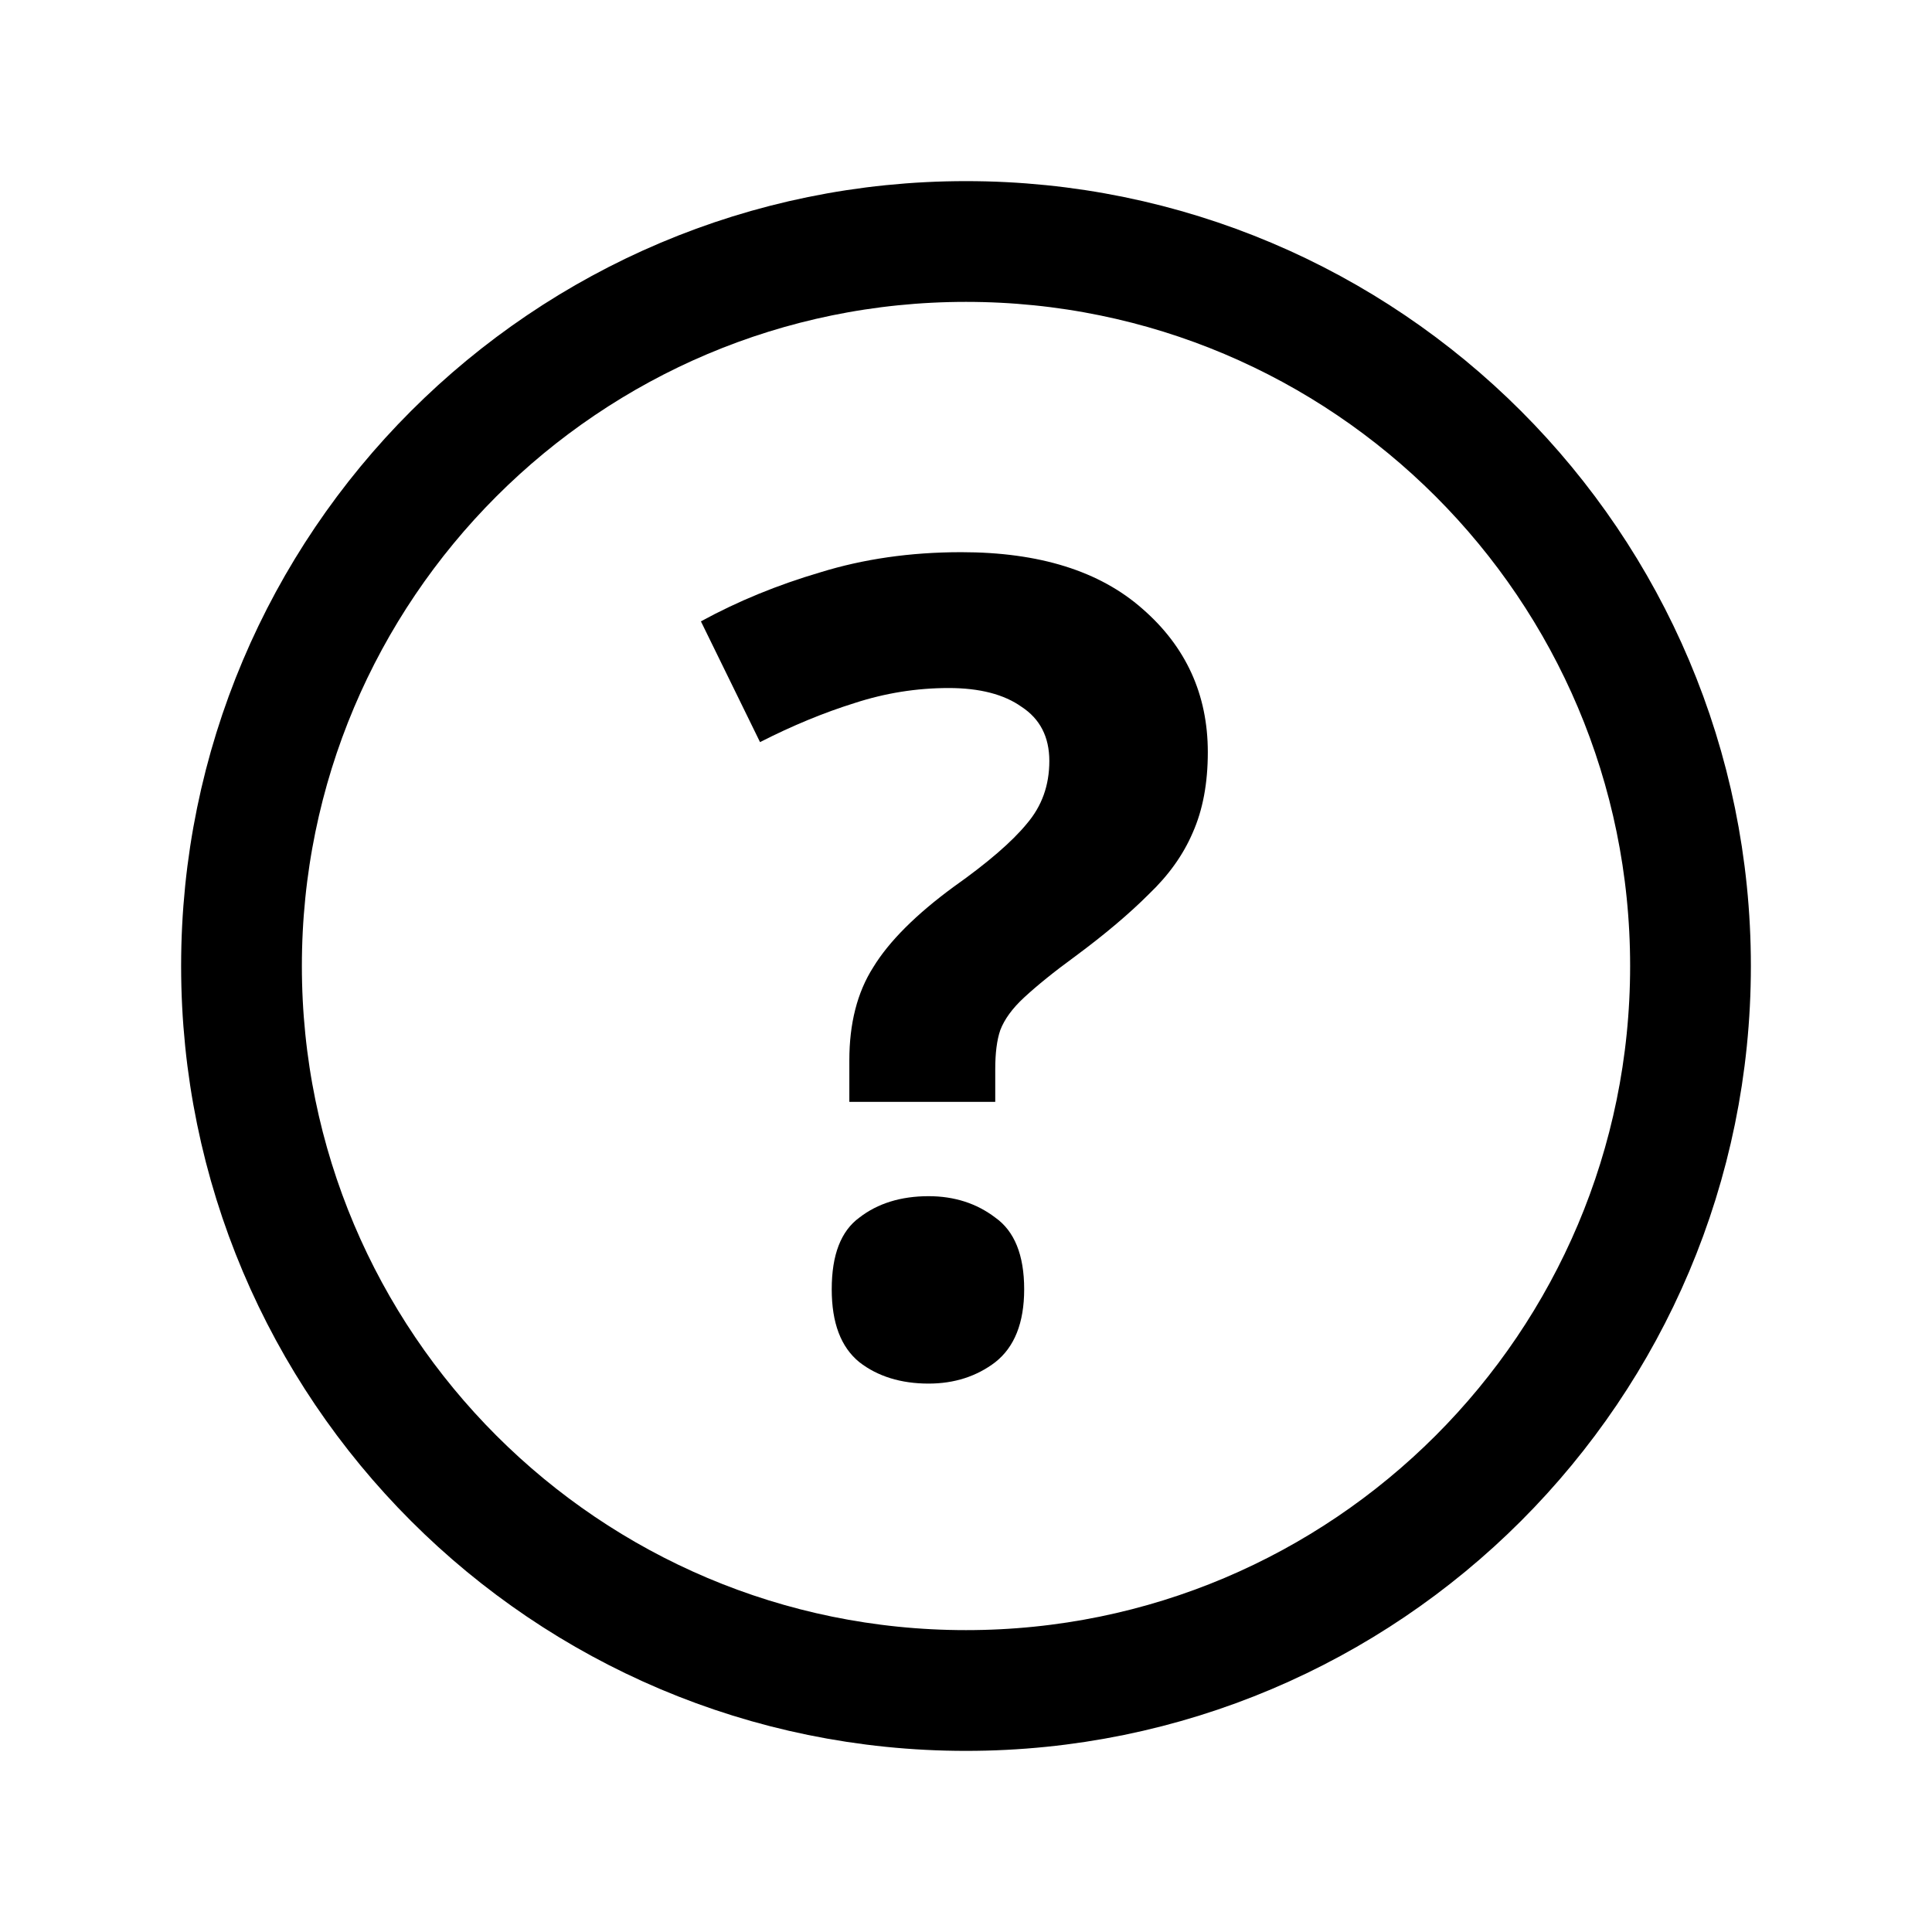
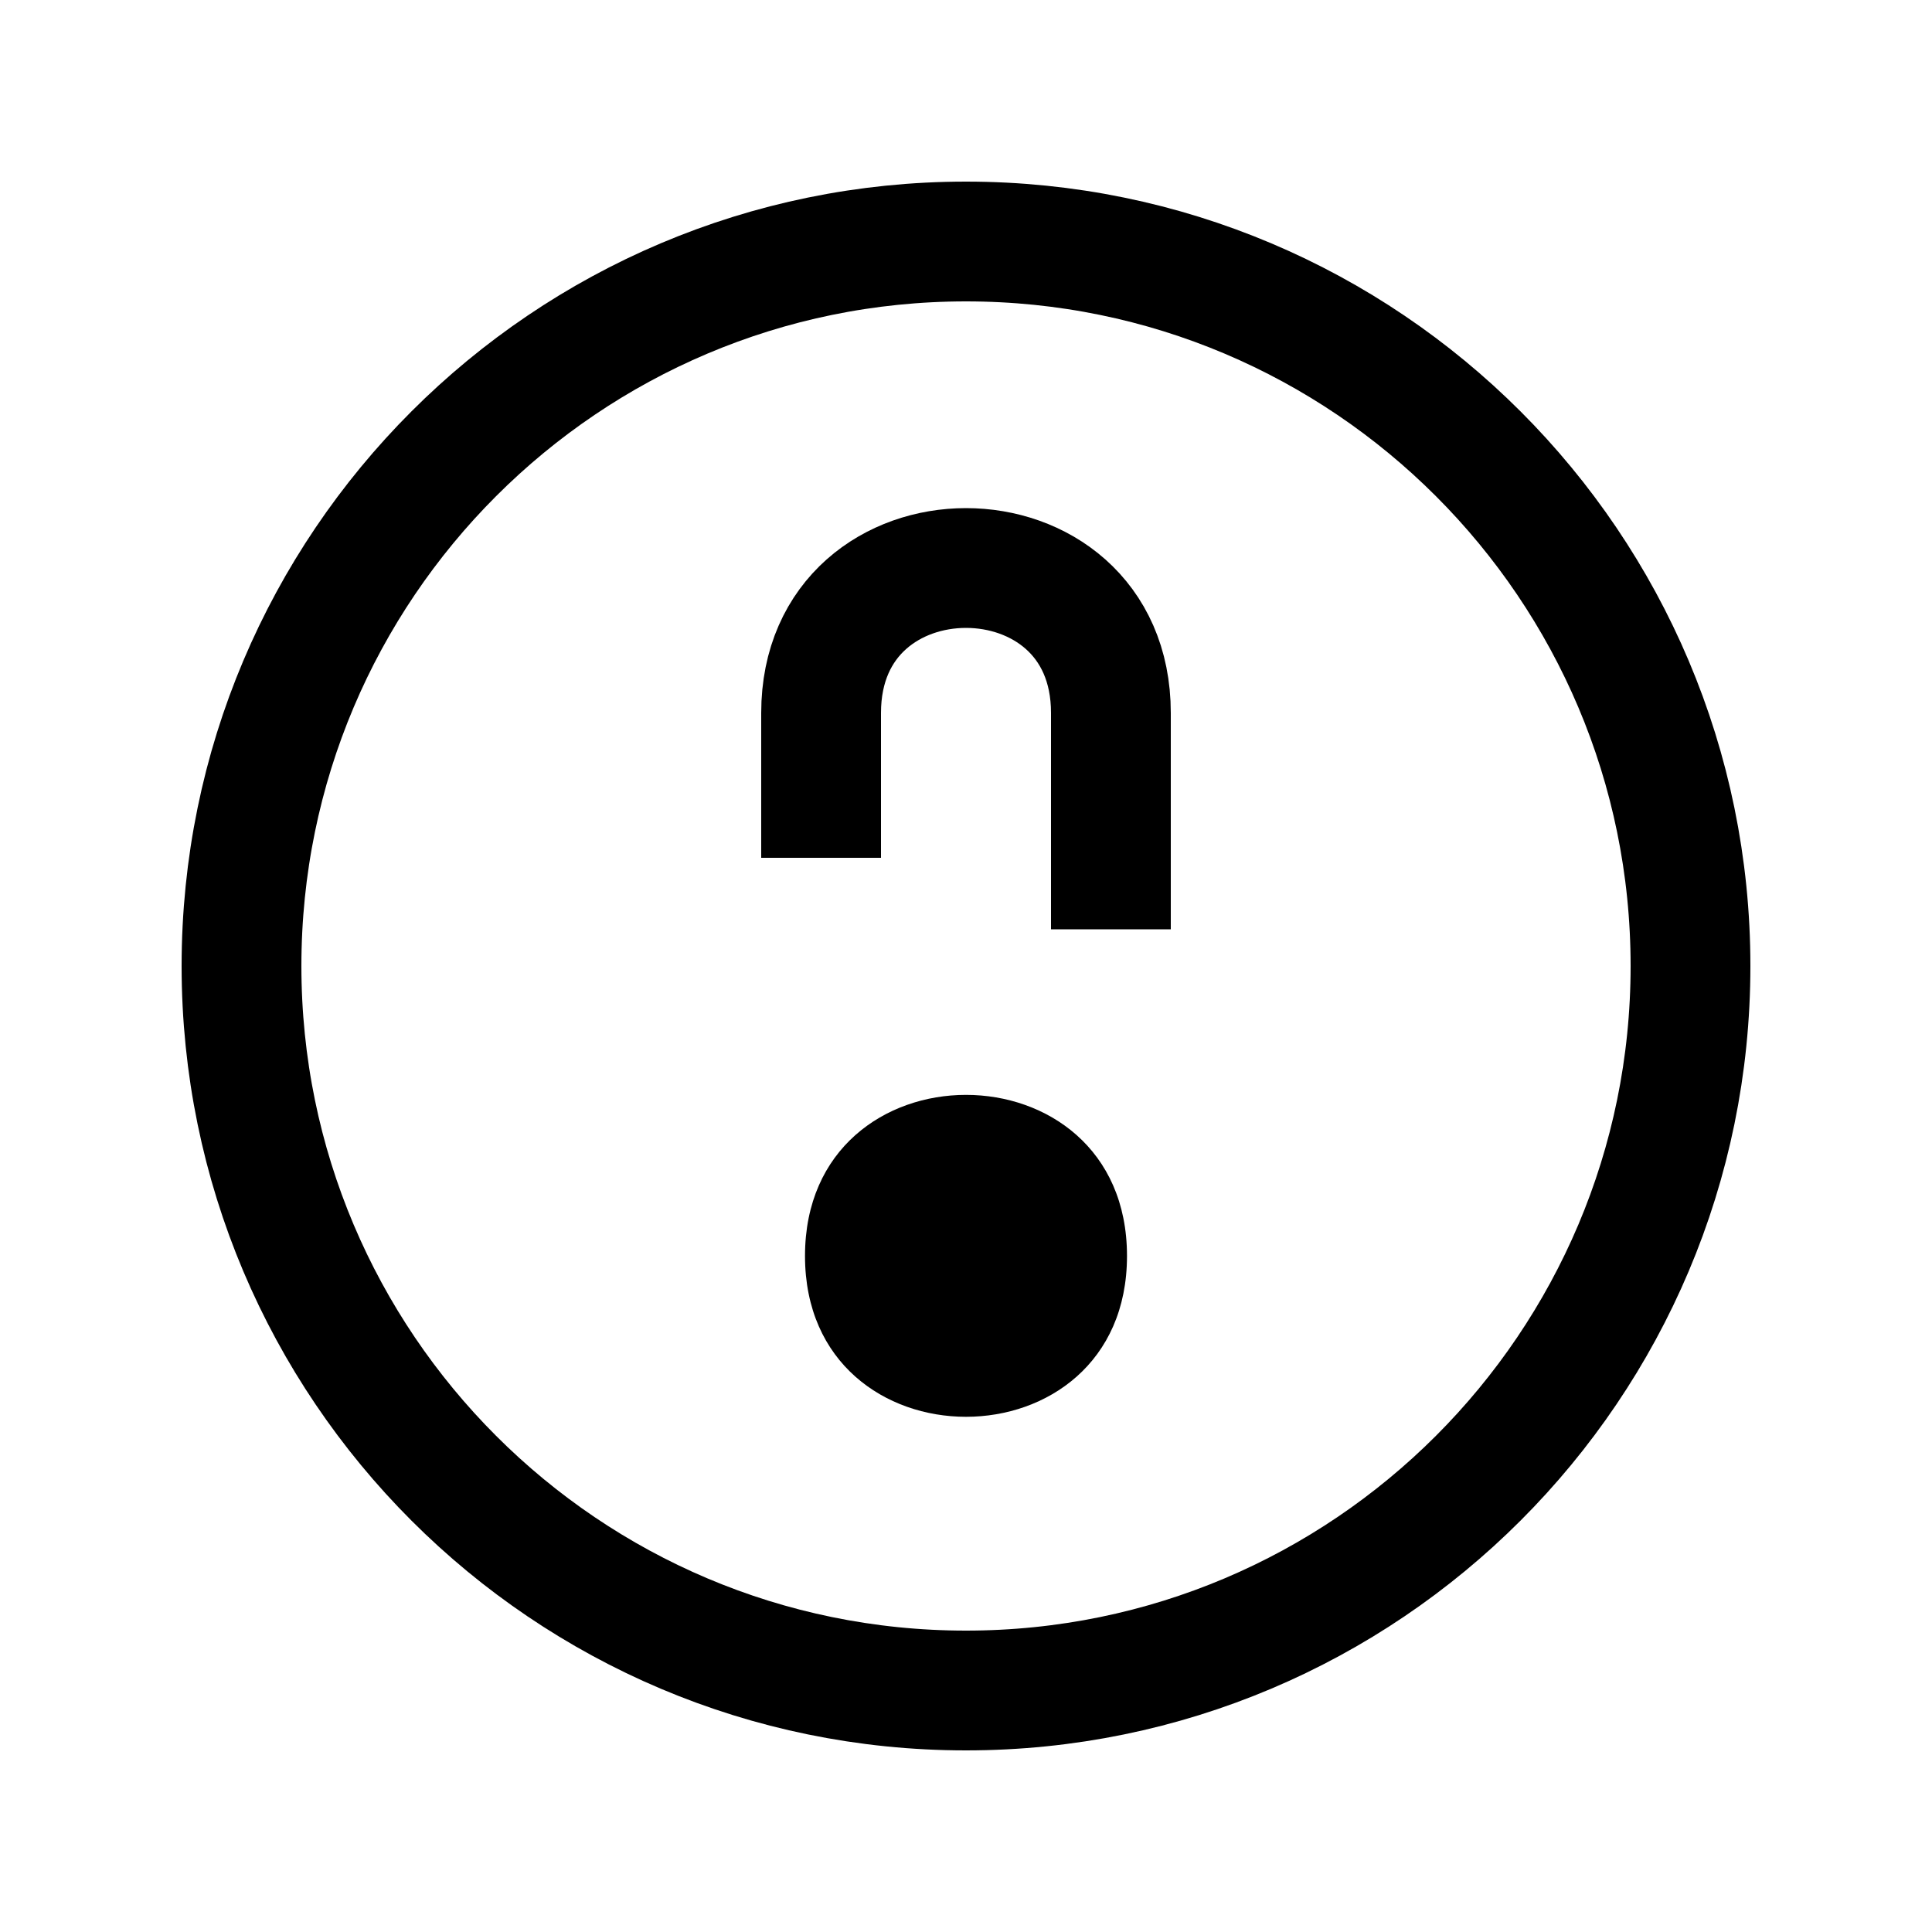
<svg xmlns="http://www.w3.org/2000/svg" width="24" height="24" viewBox="0 0 24 24">
-   <circle cx="12" cy="12" r="9" fill="none" stroke="rgb(0%, 0%, 0%)" stroke-width="1.5" />
-   <text x="12" y="17" font-family="sans-serif" font-size="14" font-weight="bold" text-anchor="middle" fill="rgb(0%, 0%, 0%)">?</text>
+   <path fill="none" stroke-width="0.062" stroke-linecap="butt" stroke-linejoin="round" stroke="rgb(0%, 0%, 0%)" stroke-opacity="1" stroke-miterlimit="10" d="M 0.875 0.5 C 0.875 0.707 0.707 0.875 0.5 0.875 C 0.293 0.875 0.125 0.707 0.125 0.5 C 0.125 0.293 0.293 0.125 0.5 0.125 C 0.707 0.125 0.875 0.293 0.875 0.5 " transform="matrix(24, 0, 0, 24, 0, 0)" />
+   <path fill-rule="nonzero" fill="rgb(0%, 0%, 0%)" fill-opacity="1" d="M 14 15.602 C 14 18.266 10 18.266 10 15.602 C 10 12.934 14 12.934 14 15.602 " />
+   <path fill="none" stroke-width="0.062" stroke-linecap="butt" stroke-linejoin="round" stroke="rgb(0%, 0%, 0%)" stroke-opacity="1" stroke-miterlimit="10" d="M 0.425 0.444 L 0.425 0.369 C 0.425 0.269 0.575 0.269 0.575 0.369 L 0.575 0.481 " transform="matrix(24, 0, 0, 24, 0, 0)" />
</svg>
